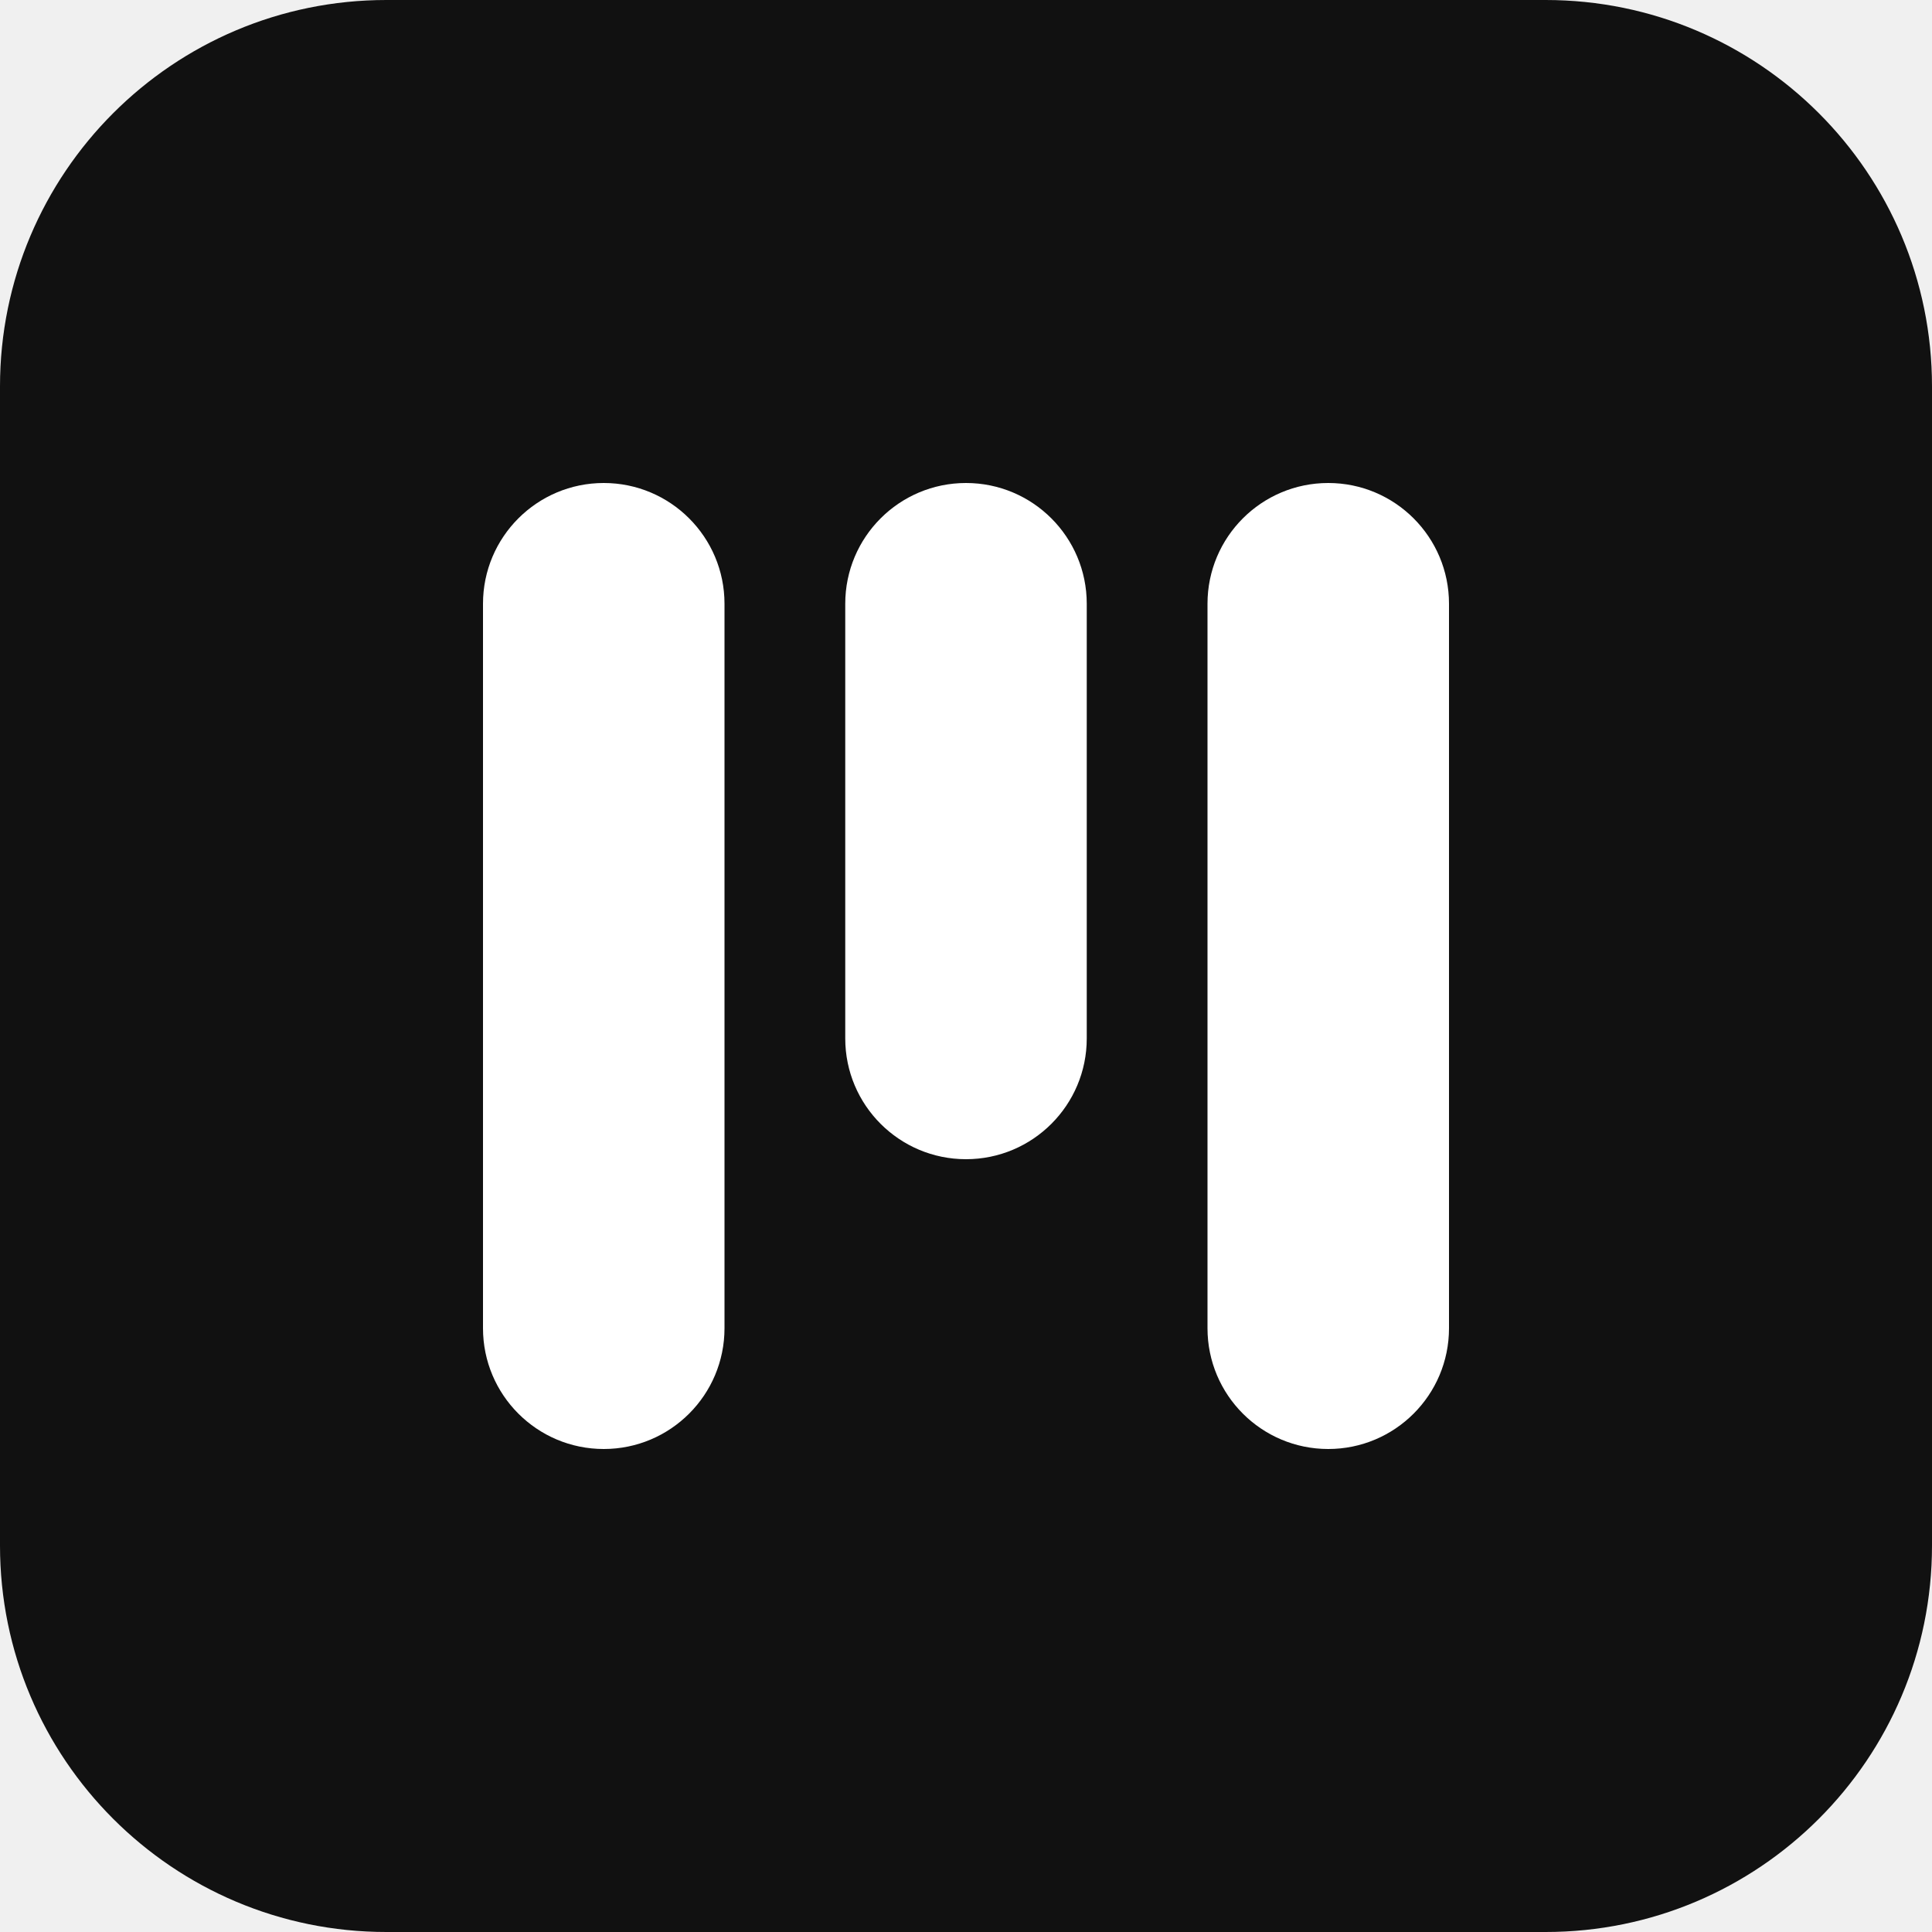
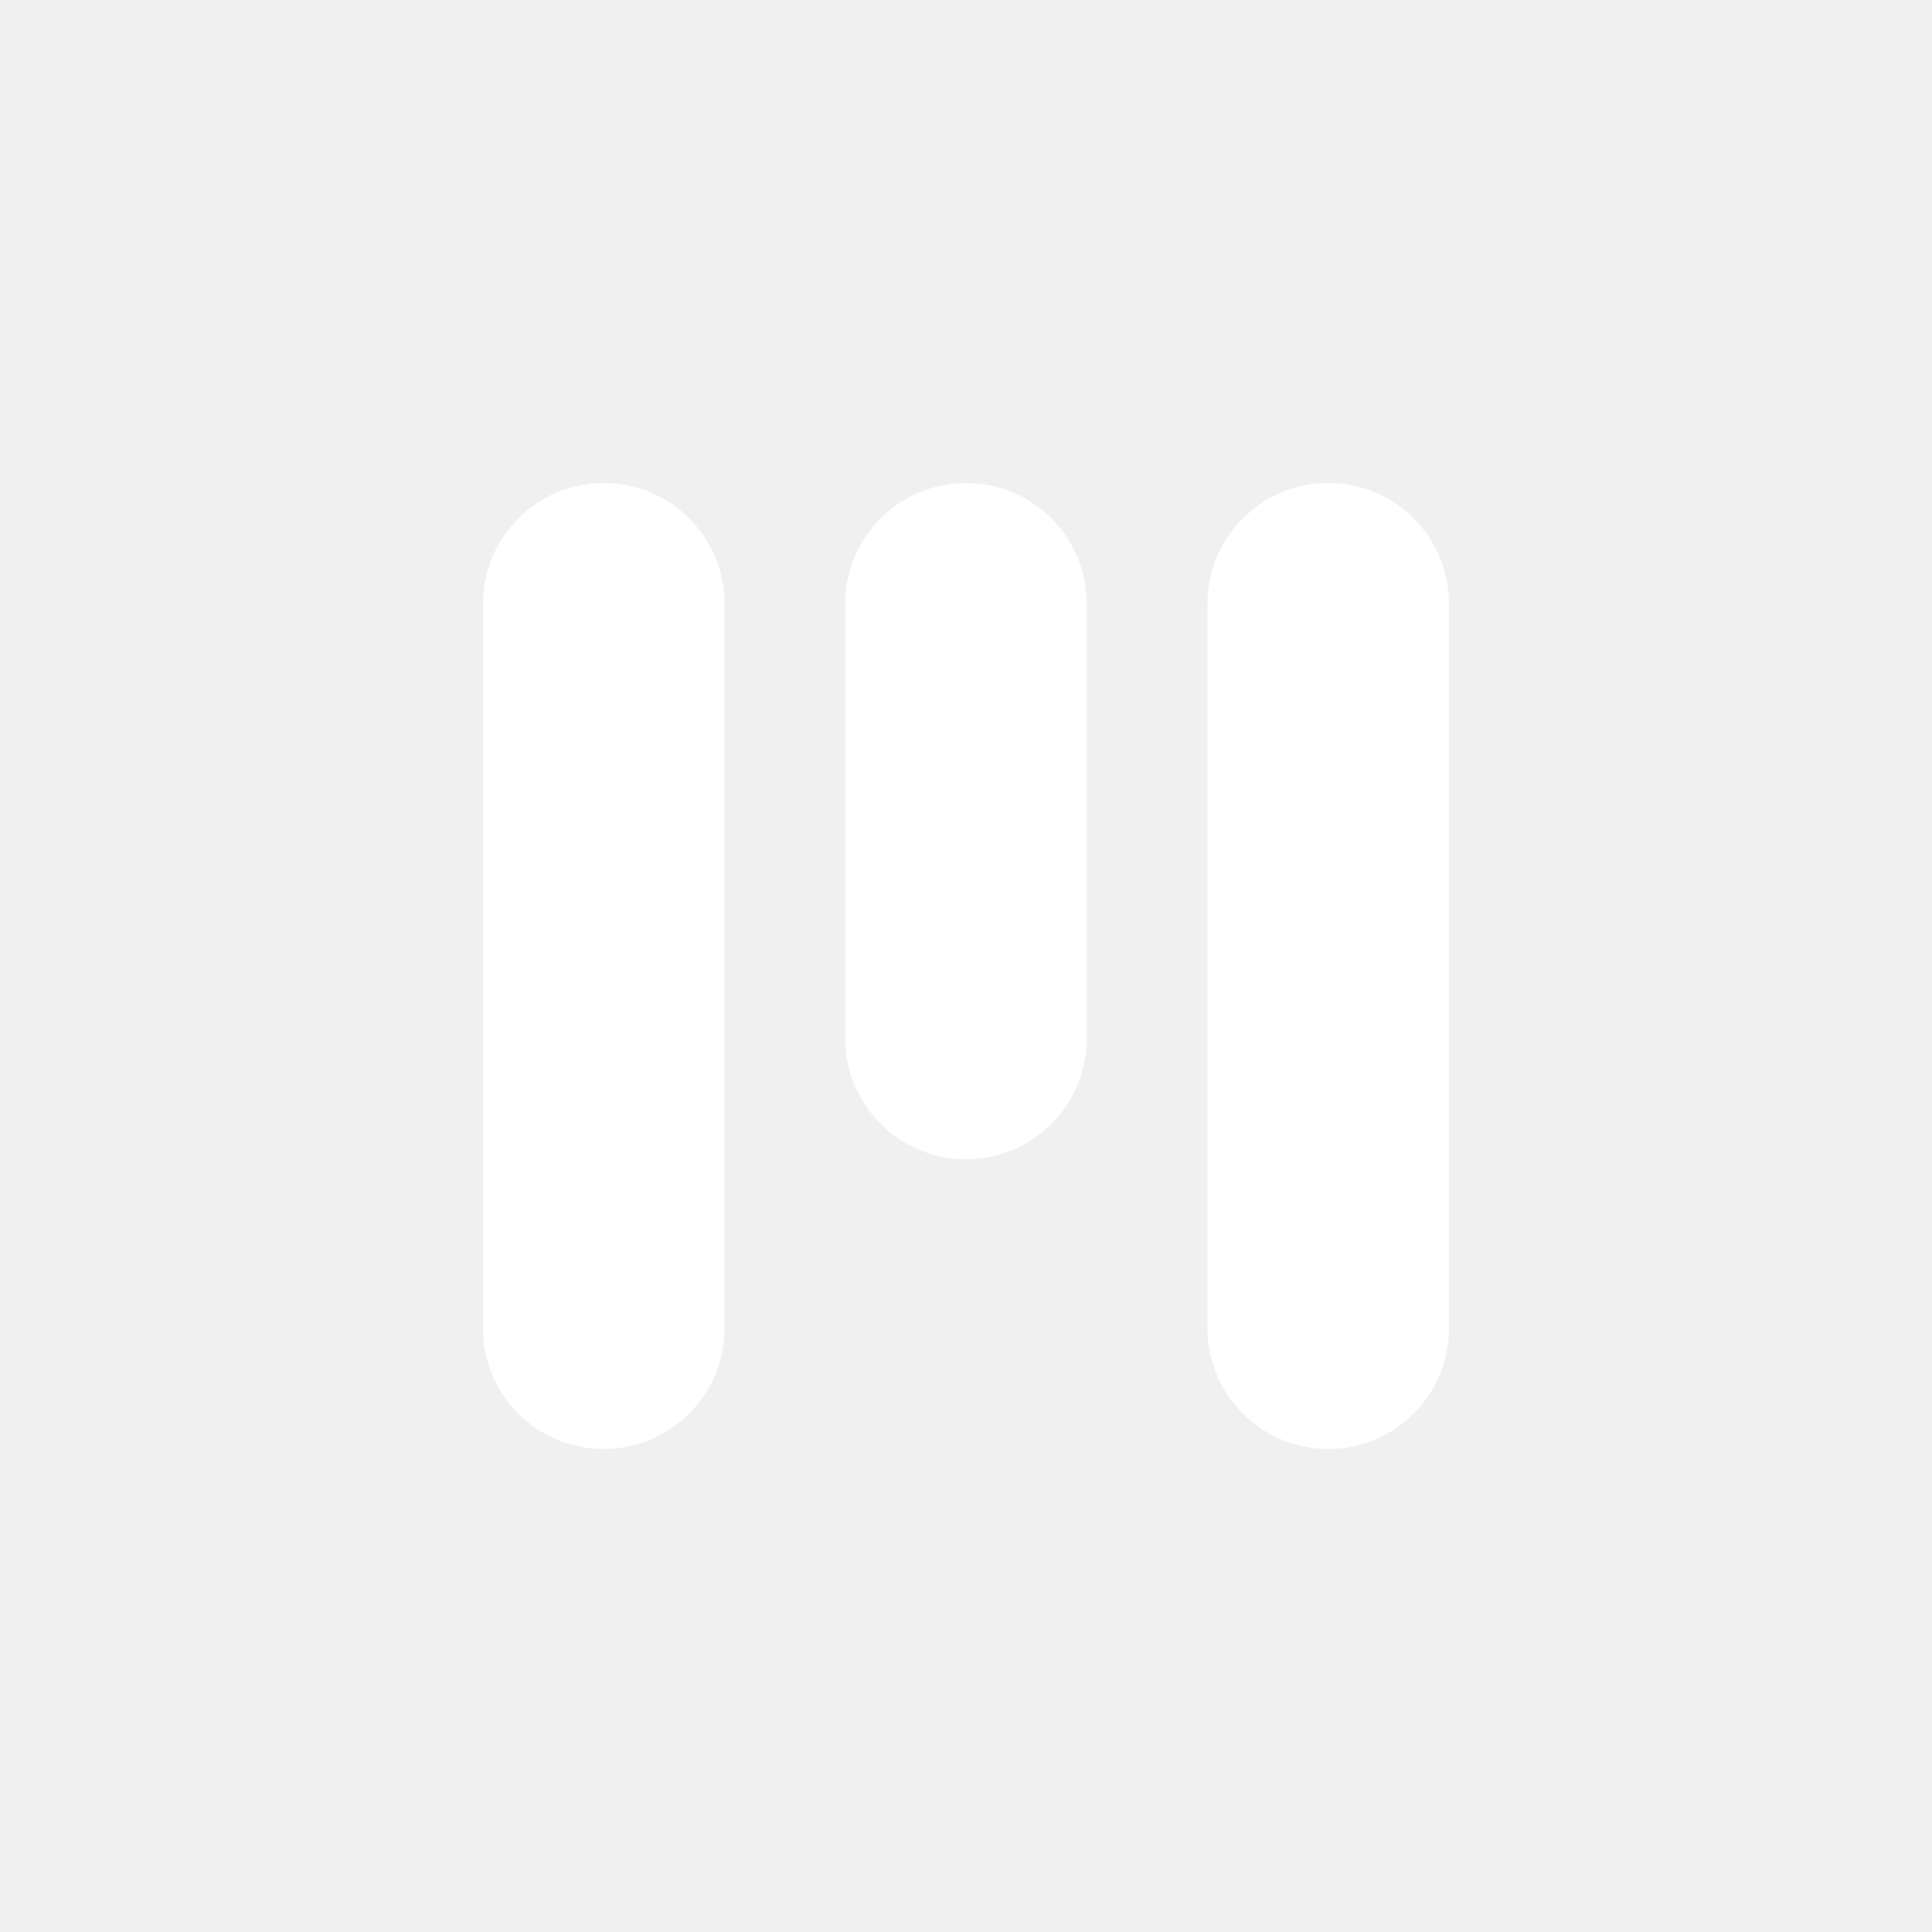
- <svg xmlns="http://www.w3.org/2000/svg" viewBox="0 0 40 40">
-   <rect width="40" height="40" rx="8" fill="#111111" />
+ <svg xmlns="http://www.w3.org/2000/svg" viewBox="0 0 40 40" fill="none">
  <rect x="10" y="10" width="5" height="20" rx="2.5" fill="white" />
  <rect x="17.5" y="10" width="5" height="14" rx="2.5" fill="white" />
  <rect x="25" y="10" width="5" height="20" rx="2.5" fill="white" />
</svg>
